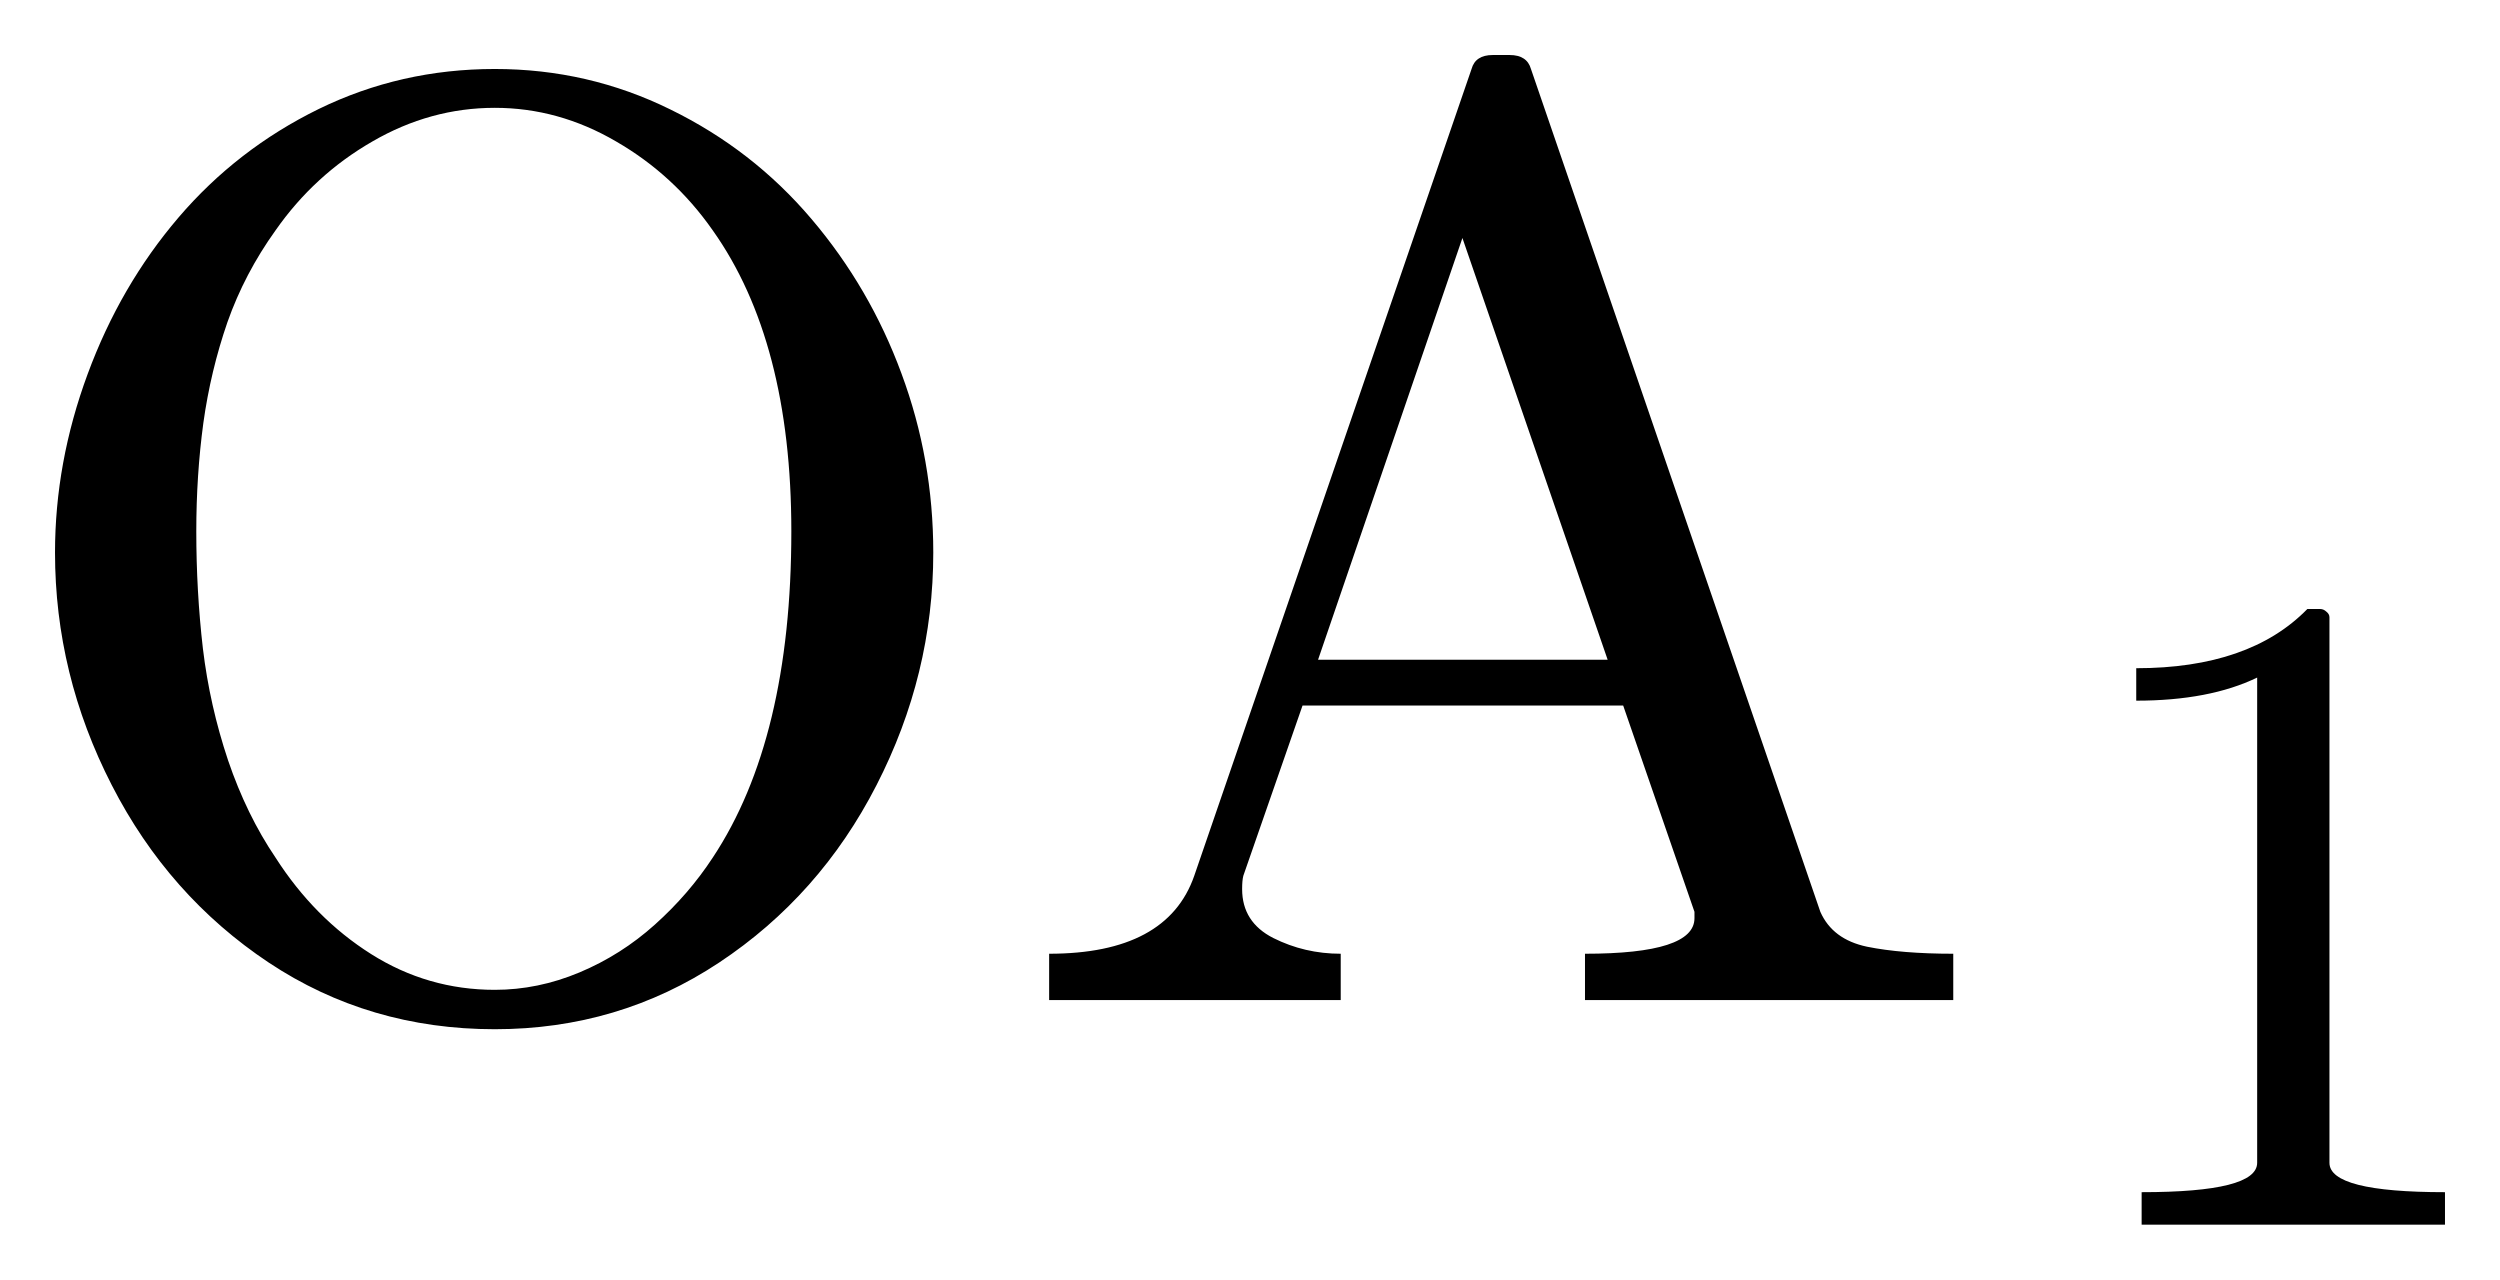
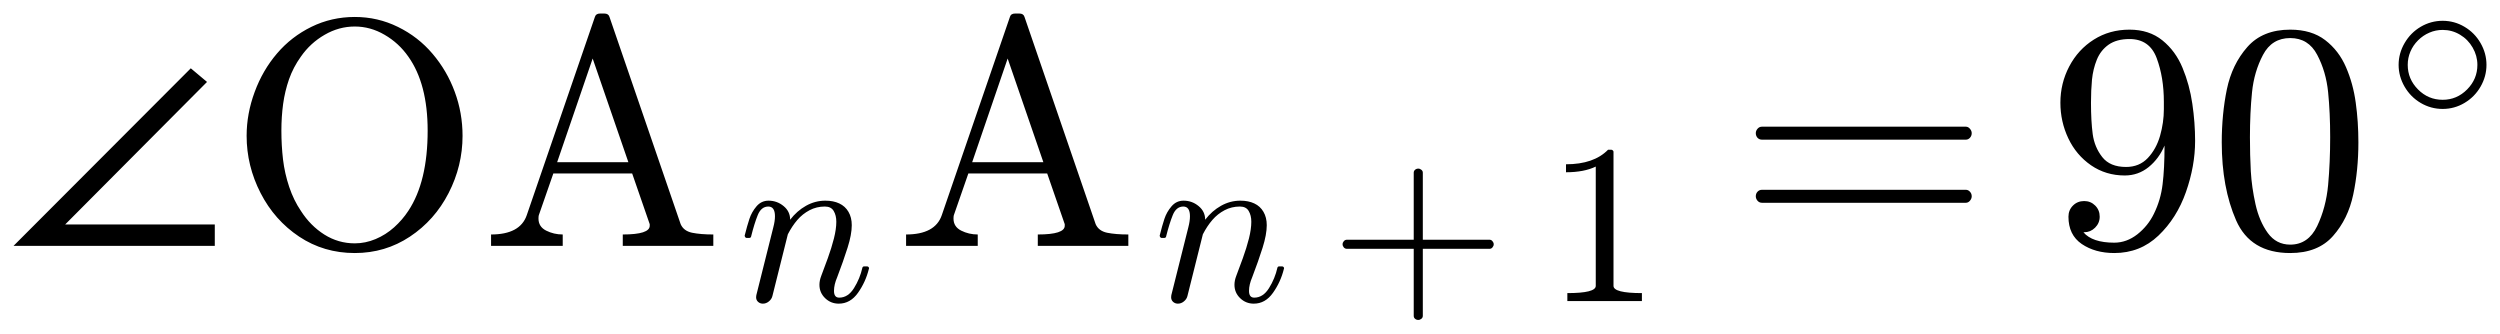
- <svg xmlns="http://www.w3.org/2000/svg" width="22.721pt" height="11.63pt" viewBox="0 0 22.721 11.63" version="1.1">
+ <svg xmlns="http://www.w3.org/2000/svg" width="92.417pt" height="12.327pt" viewBox="0 0 92.417 12.327" version="1.1">
  <defs>
    <style type="text/css">*{stroke-linejoin: round; stroke-linecap: butt}</style>
  </defs>
  <g id="figure_1">
    <g id="patch_1">
-       <path d="M 0 11.63  L 22.721 11.63  L 22.721 0  L 0 0  L 0 11.63  z " style="fill: none; opacity: 0" />
+       <path d="M 0 12.327  L 92.417 12.327  L 92.417 0  L 0 0  L 0 12.327  z " style="fill: none; opacity: 0" />
    </g>
    <g id="axes_1">
      <g id="patch_2">
-         <path d="M 4.497 9.354  Q 3.354 9.354 2.442 8.748  Q 1.531 8.141 1.016 7.136  Q 0.5 6.131 0.5 5.022  Q 0.5 4.203 0.796 3.401  Q 1.093 2.596 1.623 1.976  Q 2.154 1.355 2.896 0.991  Q 3.641 0.627 4.497 0.627  Q 5.347 0.627 6.093 0.995  Q 6.841 1.361 7.374 1.989  Q 7.906 2.615 8.193 3.395  Q 8.482 4.173 8.482 5.022  Q 8.482 6.131 7.966 7.136  Q 7.451 8.141 6.536 8.748  Q 5.622 9.354 4.497 9.354  z M 2.504 7.794  Q 2.857 8.345 3.373 8.671  Q 3.888 8.996 4.497 8.996  Q 4.889 8.996 5.266 8.838  Q 5.645 8.679 5.952 8.403  Q 6.26 8.127 6.478 7.794  Q 7.192 6.716 7.192 4.829  Q 7.192 3.101 6.478 2.094  Q 6.125 1.589 5.6 1.286  Q 5.077 0.98 4.497 0.98  Q 3.911 0.98 3.384 1.286  Q 2.857 1.589 2.504 2.094  Q 2.223 2.486 2.067 2.928  Q 1.914 3.371 1.848 3.845  Q 1.784 4.319 1.784 4.829  Q 1.784 5.375 1.844 5.894  Q 1.906 6.412 2.073 6.911  Q 2.242 7.407 2.504 7.794  z M 9.535 9.089  L 9.535 8.668  Q 10.608 8.668 10.854 7.959  L 13.374 0.627  Q 13.409 0.5 13.567 0.5  L 13.72 0.5  Q 13.878 0.5 13.914 0.627  L 16.544 8.287  Q 16.655 8.538 16.968 8.604  Q 17.283 8.668 17.752 8.668  L 17.752 9.089  L 14.405 9.089  L 14.405 8.668  Q 15.4 8.668 15.4 8.345  L 15.4 8.287  L 14.752 6.412  L 11.838 6.412  L 11.3 7.959  Q 11.289 8 11.289 8.081  Q 11.289 8.381 11.572 8.525  Q 11.857 8.668 12.185 8.668  L 12.185 9.089  L 9.535 9.089  z M 11.979 5.996  L 14.611 5.996  L 13.291 2.163  L 11.979 5.996  z M 19.464 11.13  L 19.464 10.835  Q 20.514 10.835 20.514 10.568  L 20.514 6.158  Q 20.08 6.368 19.415 6.368  L 19.415 6.073  Q 20.445 6.073 20.97 5.535  L 21.088 5.535  Q 21.117 5.535 21.143 5.559  Q 21.171 5.581 21.171 5.61  L 21.171 10.568  Q 21.171 10.835 22.221 10.835  L 22.221 11.13  L 19.464 11.13  z " clip-path="url(#p90df7d80c9)" />
+         <path d="M 7.94 9.089  L 0.5 9.089  L 7.053 2.525  L 7.653 3.029  L 2.409 8.298  L 7.94 8.298  L 7.94 9.089  z M 13.115 9.354  Q 11.971 9.354 11.06 8.748  Q 10.149 8.141 9.633 7.136  Q 9.117 6.131 9.117 5.022  Q 9.117 4.203 9.414 3.401  Q 9.71 2.596 10.241 1.976  Q 10.771 1.355 11.514 0.991  Q 12.258 0.627 13.115 0.627  Q 13.964 0.627 14.711 0.995  Q 15.459 1.361 15.991 1.989  Q 16.524 2.615 16.811 3.395  Q 17.099 4.173 17.099 5.022  Q 17.099 6.131 16.584 7.136  Q 16.068 8.141 15.153 8.748  Q 14.24 9.354 13.115 9.354  z M 11.122 7.794  Q 11.474 8.345 11.99 8.671  Q 12.506 8.996 13.115 8.996  Q 13.507 8.996 13.884 8.838  Q 14.262 8.679 14.57 8.403  Q 14.877 8.127 15.095 7.794  Q 15.809 6.716 15.809 4.829  Q 15.809 3.101 15.095 2.094  Q 14.742 1.589 14.217 1.286  Q 13.694 0.98 13.115 0.98  Q 12.528 0.98 12.001 1.286  Q 11.474 1.589 11.122 2.094  Q 10.841 2.486 10.685 2.928  Q 10.531 3.371 10.466 3.845  Q 10.402 4.319 10.402 4.829  Q 10.402 5.375 10.462 5.894  Q 10.524 6.412 10.691 6.911  Q 10.859 7.407 11.122 7.794  z M 18.153 9.089  L 18.153 8.668  Q 19.225 8.668 19.471 7.959  L 21.991 0.627  Q 22.027 0.5 22.184 0.5  L 22.338 0.5  Q 22.495 0.5 22.531 0.627  L 25.162 8.287  Q 25.272 8.538 25.585 8.604  Q 25.9 8.668 26.369 8.668  L 26.369 9.089  L 23.022 9.089  L 23.022 8.668  Q 24.018 8.668 24.018 8.345  L 24.018 8.287  L 23.369 6.412  L 20.455 6.412  L 19.917 7.959  Q 19.906 8 19.906 8.081  Q 19.906 8.381 20.189 8.525  Q 20.474 8.668 20.802 8.668  L 20.802 9.089  L 18.153 9.089  z M 20.596 5.996  L 23.229 5.996  L 21.909 2.163  L 20.596 5.996  z M 27.951 10.987  Q 27.951 10.937 27.959 10.912  L 28.586 8.407  Q 28.648 8.173 28.648 7.996  Q 28.648 7.635 28.402 7.635  Q 28.14 7.635 28.012 7.95  Q 27.885 8.264 27.766 8.743  Q 27.766 8.768 27.741 8.782  Q 27.717 8.796 27.696 8.796  L 27.598 8.796  Q 27.569 8.796 27.548 8.766  Q 27.528 8.735 27.528 8.71  Q 27.619 8.345 27.703 8.092  Q 27.787 7.837 27.965 7.628  Q 28.144 7.418 28.41 7.418  Q 28.725 7.418 28.967 7.618  Q 29.209 7.816 29.209 8.123  Q 29.46 7.795 29.796 7.607  Q 30.132 7.418 30.51 7.418  Q 30.809 7.418 31.026 7.521  Q 31.244 7.623 31.365 7.83  Q 31.487 8.038 31.487 8.324  Q 31.487 8.669 31.332 9.157  Q 31.178 9.646 30.948 10.248  Q 30.83 10.522 30.83 10.752  Q 30.83 11.003 31.022 11.003  Q 31.35 11.003 31.569 10.651  Q 31.79 10.298 31.88 9.895  Q 31.896 9.847 31.95 9.847  L 32.048 9.847  Q 32.081 9.847 32.103 9.867  Q 32.126 9.887 32.126 9.92  Q 32.126 9.928 32.118 9.945  Q 32.002 10.42 31.718 10.823  Q 31.433 11.225 31.006 11.225  Q 30.711 11.225 30.501 11.021  Q 30.292 10.818 30.292 10.528  Q 30.292 10.371 30.358 10.2  Q 30.464 9.924 30.602 9.543  Q 30.74 9.161 30.828 8.814  Q 30.916 8.464 30.916 8.198  Q 30.916 7.963 30.819 7.799  Q 30.723 7.635 30.493 7.635  Q 30.186 7.635 29.927 7.771  Q 29.669 7.907 29.476 8.13  Q 29.283 8.353 29.124 8.661  L 28.553 10.945  Q 28.524 11.061 28.423 11.142  Q 28.323 11.225 28.2 11.225  Q 28.098 11.225 28.024 11.159  Q 27.951 11.093 27.951 10.987  z M 33.495 9.089  L 33.495 8.668  Q 34.567 8.668 34.813 7.959  L 37.333 0.627  Q 37.368 0.5 37.526 0.5  L 37.68 0.5  Q 37.837 0.5 37.873 0.627  L 40.503 8.287  Q 40.614 8.538 40.927 8.604  Q 41.242 8.668 41.711 8.668  L 41.711 9.089  L 38.364 9.089  L 38.364 8.668  Q 39.36 8.668 39.36 8.345  L 39.36 8.287  L 38.711 6.412  L 35.797 6.412  L 35.259 7.959  Q 35.248 8 35.248 8.081  Q 35.248 8.381 35.531 8.525  Q 35.816 8.668 36.144 8.668  L 36.144 9.089  L 33.495 9.089  z M 35.938 5.996  L 38.57 5.996  L 37.25 2.163  L 35.938 5.996  z M 43.293 10.987  Q 43.293 10.937 43.3 10.912  L 43.928 8.407  Q 43.989 8.173 43.989 7.996  Q 43.989 7.635 43.744 7.635  Q 43.482 7.635 43.354 7.95  Q 43.227 8.264 43.107 8.743  Q 43.107 8.768 43.083 8.782  Q 43.059 8.796 43.038 8.796  L 42.939 8.796  Q 42.911 8.796 42.89 8.766  Q 42.87 8.735 42.87 8.71  Q 42.96 8.345 43.044 8.092  Q 43.128 7.837 43.307 7.628  Q 43.485 7.418 43.752 7.418  Q 44.067 7.418 44.308 7.618  Q 44.551 7.816 44.551 8.123  Q 44.802 7.795 45.138 7.607  Q 45.474 7.418 45.852 7.418  Q 46.151 7.418 46.368 7.521  Q 46.586 7.623 46.706 7.83  Q 46.828 8.038 46.828 8.324  Q 46.828 8.669 46.674 9.157  Q 46.52 9.646 46.29 10.248  Q 46.172 10.522 46.172 10.752  Q 46.172 11.003 46.364 11.003  Q 46.692 11.003 46.911 10.651  Q 47.132 10.298 47.222 9.895  Q 47.238 9.847 47.292 9.847  L 47.39 9.847  Q 47.423 9.847 47.445 9.867  Q 47.468 9.887 47.468 9.92  Q 47.468 9.928 47.46 9.945  Q 47.344 10.42 47.059 10.823  Q 46.775 11.225 46.348 11.225  Q 46.053 11.225 45.843 11.021  Q 45.634 10.818 45.634 10.528  Q 45.634 10.371 45.7 10.2  Q 45.806 9.924 45.944 9.543  Q 46.082 9.161 46.17 8.814  Q 46.257 8.464 46.257 8.198  Q 46.257 7.963 46.16 7.799  Q 46.065 7.635 45.835 7.635  Q 45.528 7.635 45.269 7.771  Q 45.011 7.907 44.818 8.13  Q 44.625 8.353 44.466 8.661  L 43.895 10.945  Q 43.866 11.061 43.765 11.142  Q 43.665 11.225 43.542 11.225  Q 43.44 11.225 43.366 11.159  Q 43.293 11.093 43.293 10.987  z M 49.791 9.198  Q 49.722 9.198 49.676 9.146  Q 49.631 9.092 49.631 9.03  Q 49.631 8.968 49.676 8.916  Q 49.722 8.862 49.791 8.862  L 52.261 8.862  L 52.261 6.384  Q 52.261 6.319 52.31 6.277  Q 52.36 6.233 52.429 6.233  Q 52.491 6.233 52.544 6.277  Q 52.597 6.319 52.597 6.384  L 52.597 8.862  L 55.066 8.862  Q 55.128 8.862 55.172 8.916  Q 55.218 8.968 55.218 9.03  Q 55.218 9.092 55.172 9.146  Q 55.128 9.198 55.066 9.198  L 52.597 9.198  L 52.597 11.676  Q 52.597 11.742 52.544 11.784  Q 52.491 11.827 52.429 11.827  Q 52.36 11.827 52.31 11.784  Q 52.261 11.742 52.261 11.676  L 52.261 9.198  L 49.791 9.198  z M 57.94 11.13  L 57.94 10.835  Q 58.99 10.835 58.99 10.568  L 58.99 6.158  Q 58.556 6.368 57.89 6.368  L 57.89 6.073  Q 58.92 6.073 59.445 5.535  L 59.564 5.535  Q 59.592 5.535 59.619 5.559  Q 59.646 5.581 59.646 5.61  L 59.646 10.568  Q 59.646 10.835 60.696 10.835  L 60.696 11.13  L 57.94 11.13  z M 65.135 7.496  Q 65.035 7.496 64.97 7.421  Q 64.906 7.344 64.906 7.256  Q 64.906 7.156 64.97 7.087  Q 65.035 7.016 65.135 7.016  L 72.67 7.016  Q 72.758 7.016 72.822 7.087  Q 72.888 7.156 72.888 7.256  Q 72.888 7.344 72.822 7.421  Q 72.758 7.496 72.67 7.496  L 65.135 7.496  z M 65.135 5.163  Q 65.035 5.163 64.97 5.094  Q 64.906 5.022 64.906 4.923  Q 64.906 4.835 64.97 4.76  Q 65.035 4.683 65.135 4.683  L 72.67 4.683  Q 72.758 4.683 72.822 4.76  Q 72.888 4.835 72.888 4.923  Q 72.888 5.022 72.822 5.094  Q 72.758 5.163 72.67 5.163  L 65.135 5.163  z M 77.016 8.585  Q 77.344 8.971 78.158 8.971  Q 78.615 8.971 79.011 8.662  Q 79.406 8.351 79.624 7.901  Q 79.875 7.391 79.944 6.813  Q 80.016 6.236 80.016 5.381  Q 79.811 5.866 79.427 6.178  Q 79.043 6.487 78.546 6.487  Q 77.848 6.487 77.299 6.11  Q 76.751 5.731 76.459 5.114  Q 76.166 4.496 76.166 3.798  Q 76.166 3.078 76.494 2.454  Q 76.823 1.829 77.402 1.464  Q 77.983 1.096 78.72 1.096  Q 79.448 1.096 79.937 1.492  Q 80.426 1.887 80.683 2.512  Q 80.942 3.136 81.043 3.834  Q 81.146 4.531 81.146 5.21  Q 81.146 6.136 80.807 7.1  Q 80.468 8.064 79.791 8.709  Q 79.114 9.354 78.158 9.354  Q 77.449 9.354 76.956 9.02  Q 76.464 8.684 76.464 8.011  Q 76.464 7.766 76.631 7.599  Q 76.798 7.432 77.046 7.432  Q 77.286 7.432 77.453 7.599  Q 77.619 7.766 77.619 8.011  Q 77.619 8.246 77.449 8.416  Q 77.28 8.585 77.046 8.585  L 77.016 8.585  z M 78.593 6.172  Q 79.084 6.172 79.397 5.842  Q 79.71 5.51 79.851 5.019  Q 79.991 4.526 79.991 4.038  L 79.991 3.809  L 79.991 3.763  Q 79.991 2.861 79.727 2.152  Q 79.464 1.443 78.72 1.443  Q 78.246 1.443 77.949 1.651  Q 77.655 1.859 77.514 2.204  Q 77.374 2.549 77.334 2.943  Q 77.297 3.335 77.297 3.798  Q 77.297 4.479 77.361 4.959  Q 77.426 5.439 77.713 5.806  Q 78 6.172 78.593 6.172  z M 84.662 9.354  Q 83.192 9.354 82.661 8.144  Q 82.131 6.933 82.131 5.263  Q 82.131 4.22 82.32 3.301  Q 82.511 2.381 83.076 1.739  Q 83.642 1.096 84.662 1.096  Q 85.453 1.096 85.956 1.484  Q 86.46 1.871 86.724 2.484  Q 86.989 3.095 87.084 3.796  Q 87.182 4.496 87.182 5.263  Q 87.182 6.294 86.991 7.194  Q 86.801 8.094 86.244 8.724  Q 85.688 9.354 84.662 9.354  z M 84.662 9.043  Q 85.329 9.043 85.658 8.358  Q 85.986 7.672 86.063 6.839  Q 86.139 6.007 86.139 5.069  Q 86.139 4.168 86.063 3.406  Q 85.986 2.643 85.659 2.026  Q 85.335 1.407 84.662 1.407  Q 83.983 1.407 83.655 2.03  Q 83.327 2.651 83.25 3.41  Q 83.173 4.168 83.173 5.069  Q 83.173 5.737 83.205 6.329  Q 83.239 6.922 83.379 7.552  Q 83.52 8.182 83.833 8.613  Q 84.146 9.043 84.662 9.043  z M 90.298 4.027  Q 89.863 4.027 89.488 3.807  Q 89.113 3.587 88.891 3.206  Q 88.669 2.824 88.669 2.398  Q 88.669 1.971 88.891 1.591  Q 89.113 1.209 89.488 0.989  Q 89.863 0.769 90.298 0.769  Q 90.732 0.769 91.105 0.991  Q 91.479 1.212 91.698 1.592  Q 91.917 1.971 91.917 2.398  Q 91.917 2.824 91.698 3.204  Q 91.479 3.583 91.105 3.805  Q 90.732 4.027 90.298 4.027  z M 90.298 3.689  Q 90.823 3.689 91.202 3.306  Q 91.581 2.923 91.581 2.398  Q 91.581 2.062 91.407 1.76  Q 91.234 1.458 90.938 1.282  Q 90.643 1.106 90.298 1.106  Q 90.039 1.106 89.806 1.207  Q 89.572 1.307 89.387 1.492  Q 89.203 1.676 89.105 1.908  Q 89.006 2.139 89.006 2.398  Q 89.006 2.923 89.386 3.306  Q 89.765 3.689 90.298 3.689  z " clip-path="url(#p833871af29)" />
      </g>
    </g>
  </g>
  <defs>
-     <clipPath id="p90df7d80c9">
-       <rect x="0" y="0" width="22.721" height="11.63" />
+     <clipPath id="p833871af29">
+       <rect x="0" y="0" width="92.417" height="12.327" />
    </clipPath>
  </defs>
</svg>
